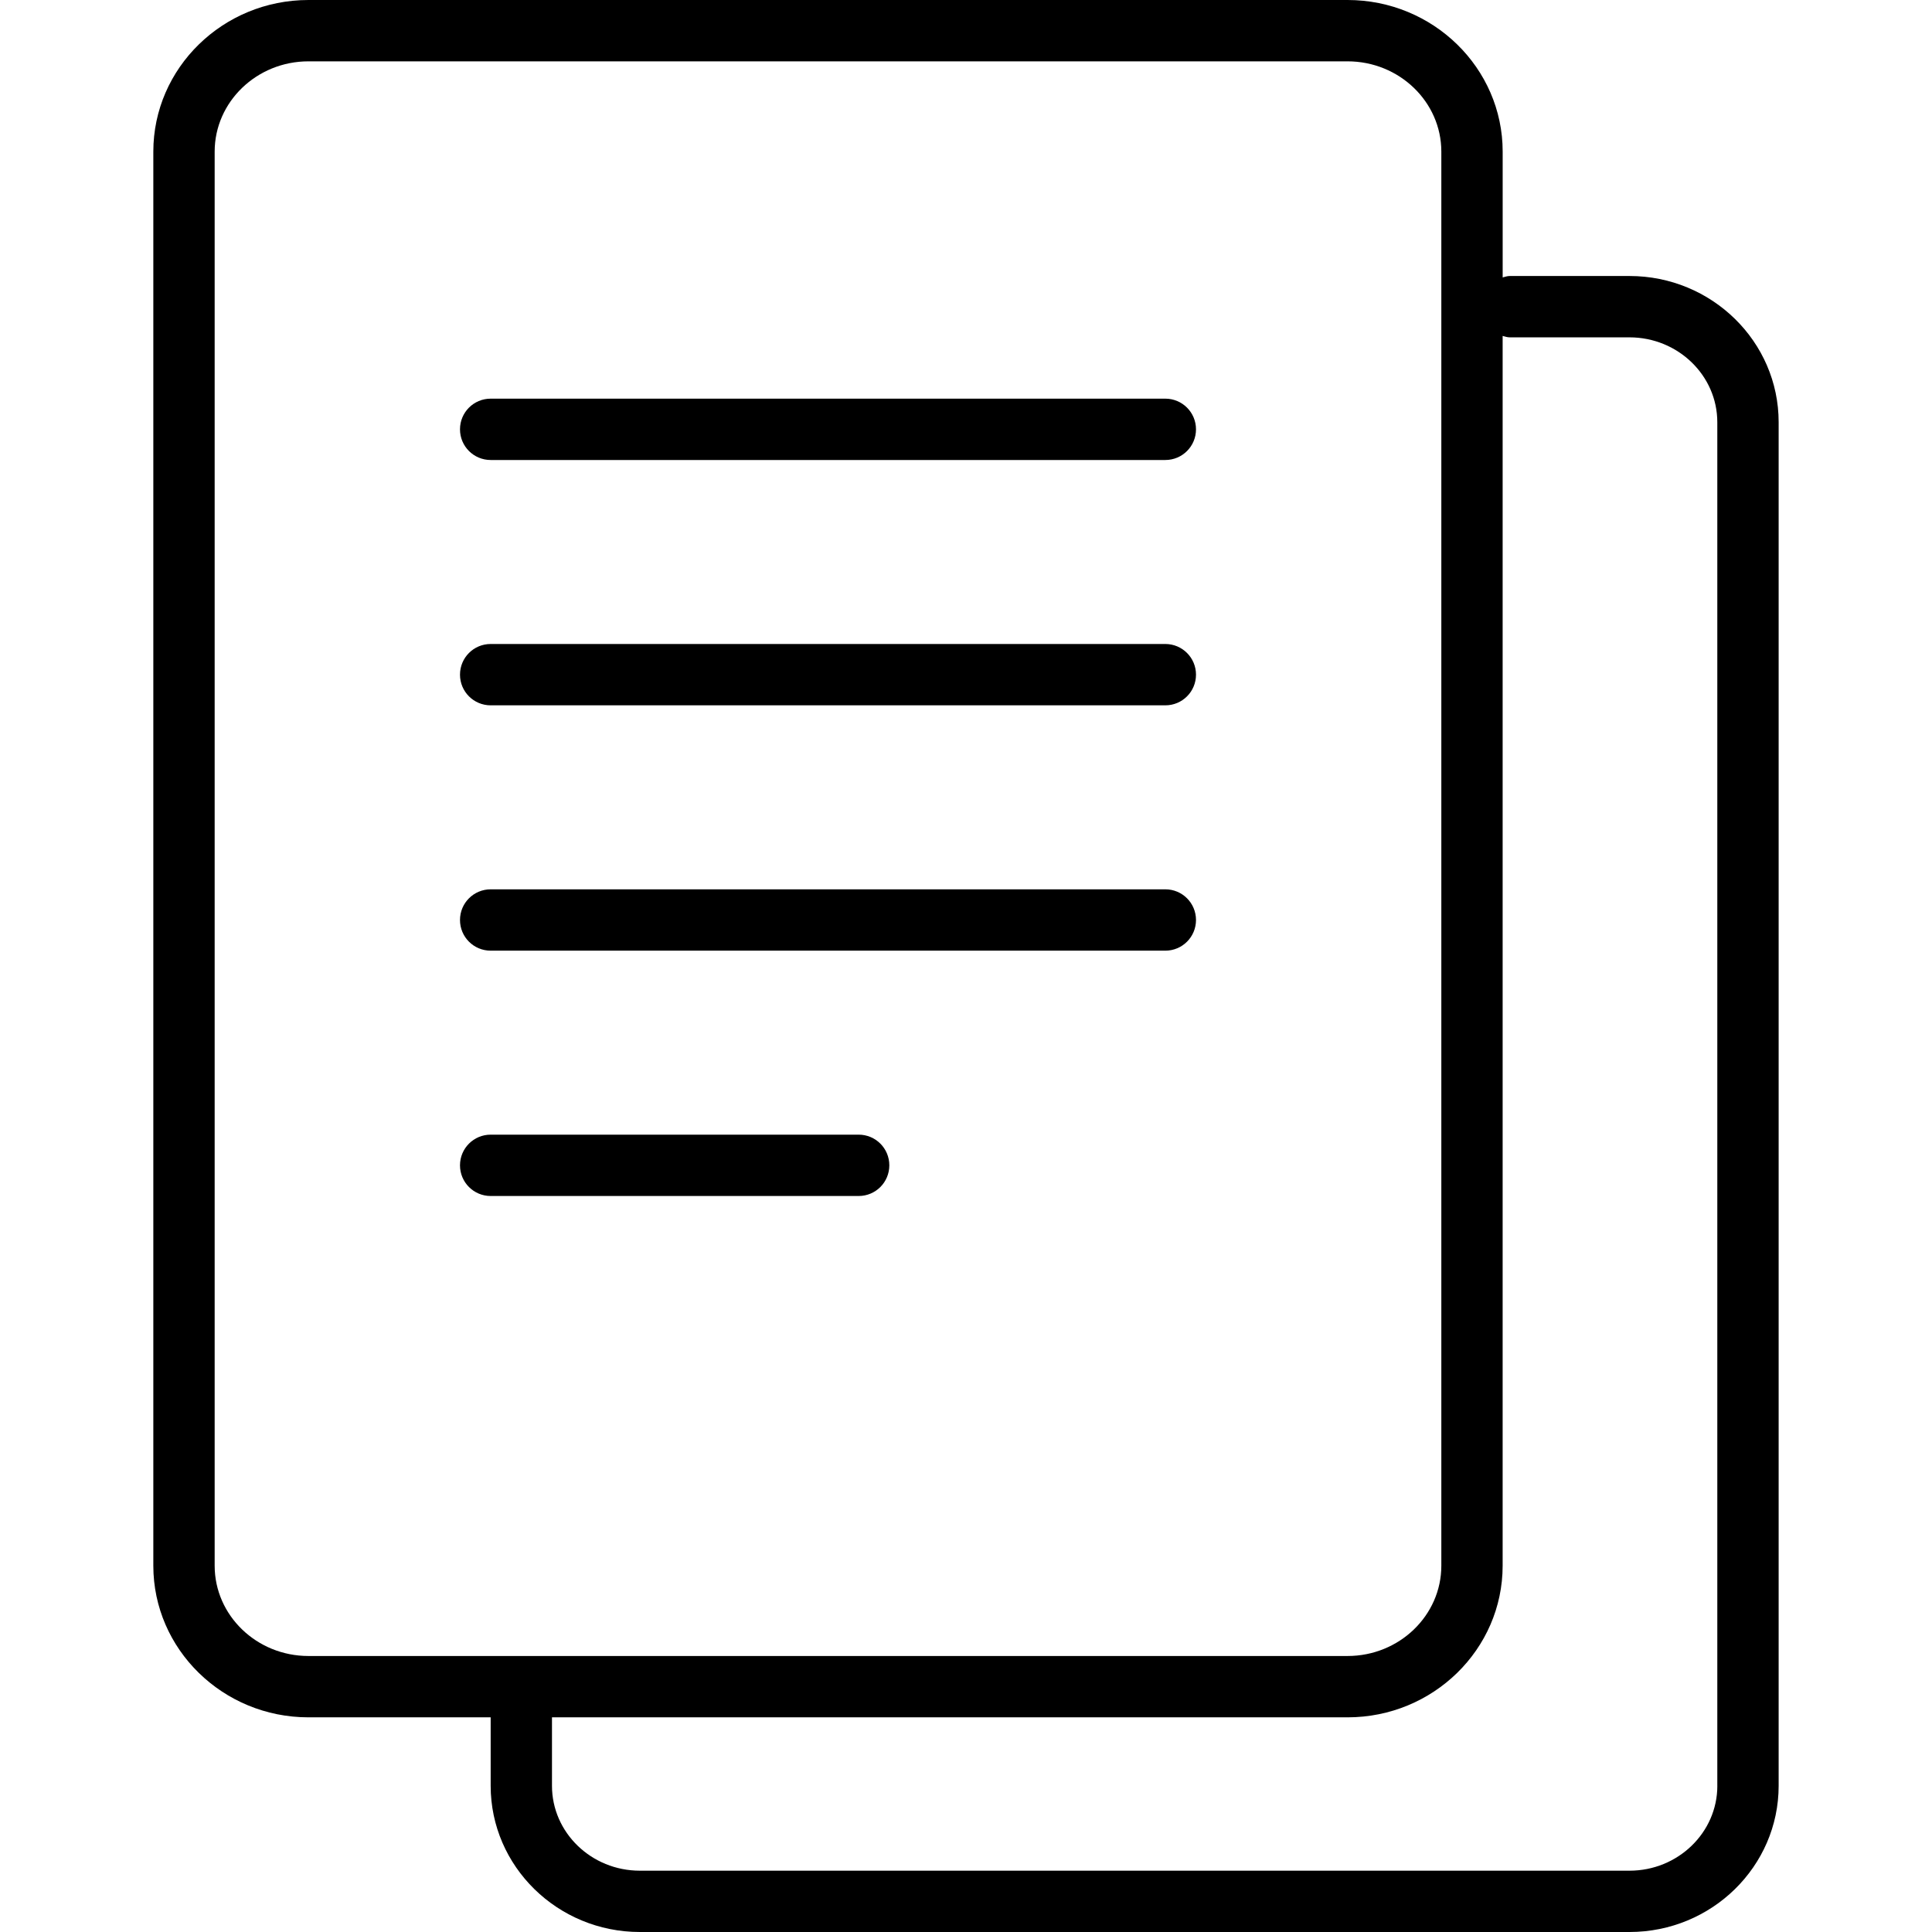
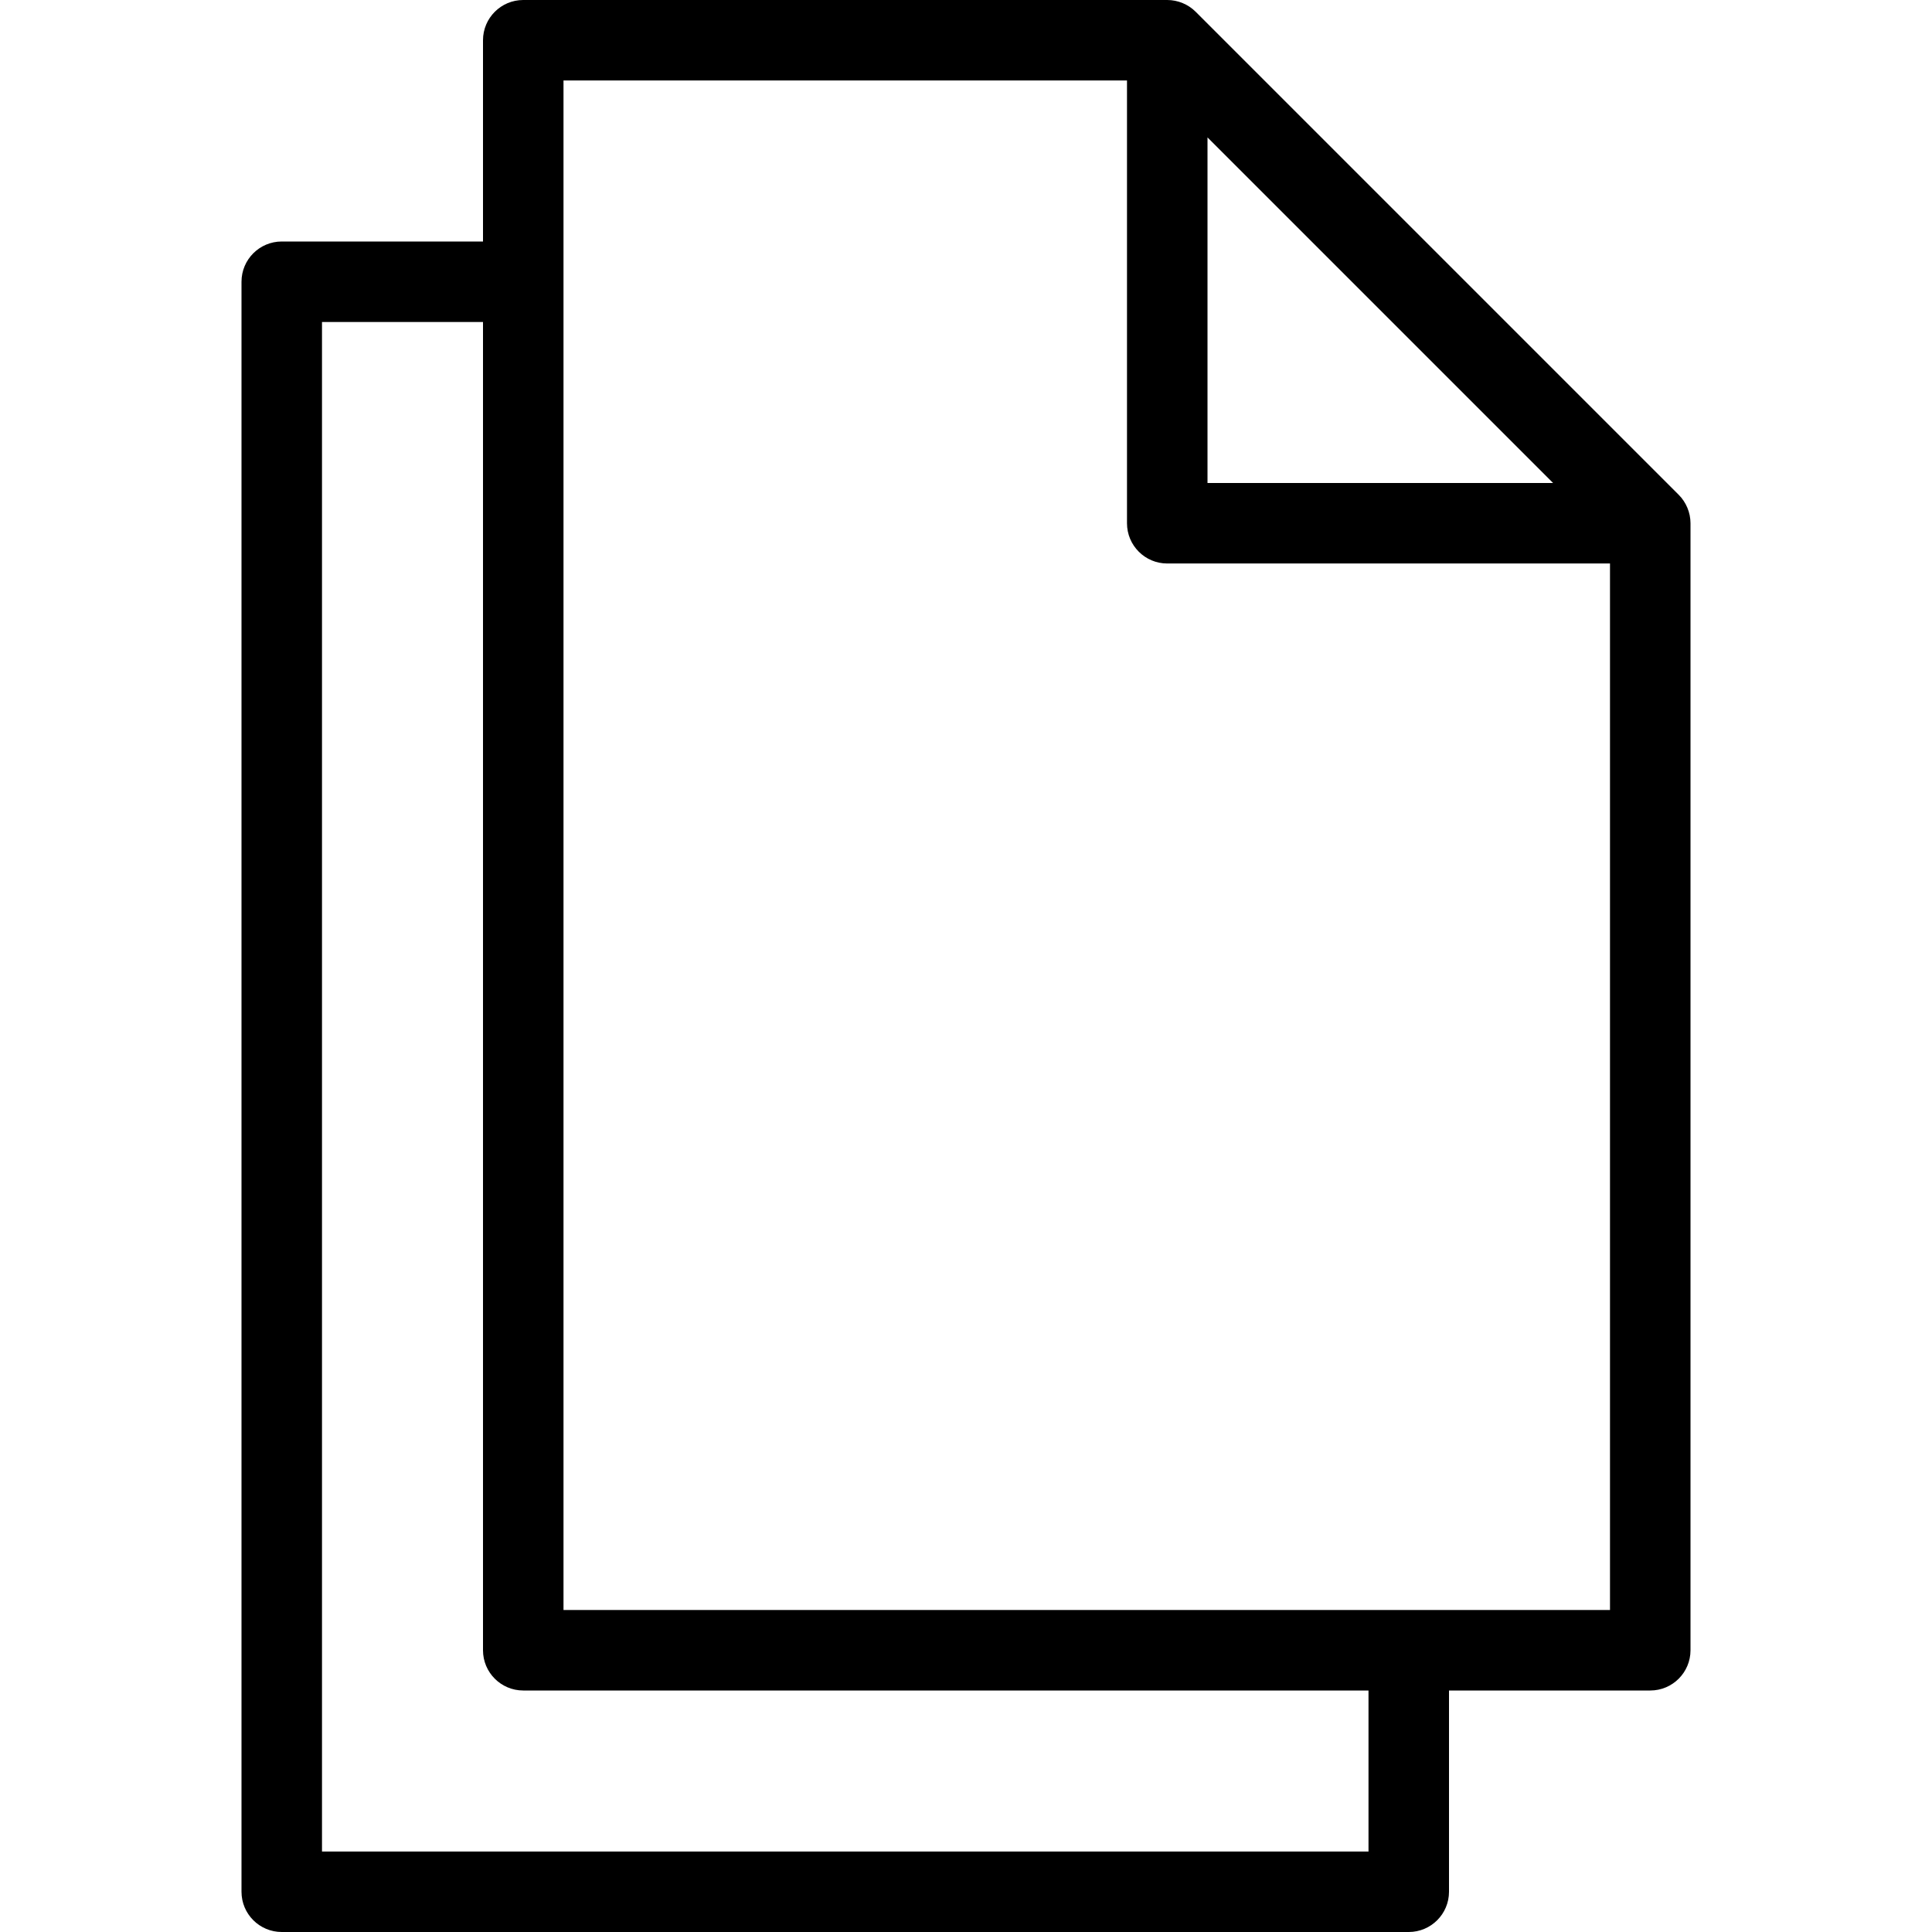
- <svg xmlns="http://www.w3.org/2000/svg" fill="#000000" height="20px" width="20px" version="1.1" id="Layer_1" viewBox="0 0 64 64" enable-background="new 0 0 64 64" xml:space="preserve">
-   <g id="Text-files">
-     <path d="M53.979,9.143H50.011c-0.083,0-0.156,0.028-0.233,0.047V5.023   C49.778,2.253,47.473,0,44.64,0h-34.423C7.384,0,5.079,2.253,5.079,5.023v46.843   c0,2.77,2.305,5.023,5.138,5.023h6.037v2.268C16.254,61.827,18.47,64,21.195,64   h32.784c2.725,0,4.941-2.173,4.941-4.843V13.986   C58.921,11.316,56.704,9.143,53.979,9.143z M7.111,51.866V5.023   c0-1.649,1.394-2.991,3.106-2.991h34.423c1.712,0,3.106,1.342,3.106,2.991v46.843   c0,1.649-1.394,2.991-3.106,2.991h-34.423C8.505,54.857,7.111,53.515,7.111,51.866z    M56.889,59.157c0,1.551-1.306,2.812-2.91,2.812h-32.784   c-1.604,0-2.91-1.261-2.91-2.812v-2.268h26.354   c2.833,0,5.138-2.253,5.138-5.023V11.128c0.077,0.019,0.15,0.047,0.233,0.047   h3.968c1.604,0,2.91,1.261,2.91,2.812V59.157z" />
-     <path d="M38.603,13.206H16.254c-0.562,0-1.016,0.454-1.016,1.016   c0,0.562,0.454,1.016,1.016,1.016h22.349c0.562,0,1.016-0.454,1.016-1.016   C39.619,13.661,39.165,13.206,38.603,13.206z" />
-     <path d="M38.603,21.333H16.254c-0.562,0-1.016,0.454-1.016,1.016   c0,0.562,0.454,1.016,1.016,1.016h22.349c0.562,0,1.016-0.454,1.016-1.016   C39.619,21.788,39.165,21.333,38.603,21.333z" />
-     <path d="M38.603,29.46H16.254c-0.562,0-1.016,0.454-1.016,1.016   s0.454,1.016,1.016,1.016h22.349c0.562,0,1.016-0.454,1.016-1.016   S39.165,29.46,38.603,29.46z" />
-     <path d="M28.444,37.587H16.254c-0.562,0-1.016,0.454-1.016,1.016   s0.454,1.016,1.016,1.016h12.19c0.562,0,1.016-0.454,1.016-1.016   S29.006,37.587,28.444,37.587z" />
+ <svg xmlns="http://www.w3.org/2000/svg" fill="#000000" height="25px" width="25px" version="1.1" id="Layer_1" viewBox="0 0 512 512" xml:space="preserve">
+   <g>
+     <g>
+       <path d="M447.168,134.56c-0.535-1.288-1.318-2.459-2.304-3.445l-128-128c-2.003-1.988-4.709-3.107-7.531-3.115H138.667    C132.776,0,128,4.776,128,10.667V64H74.667C68.776,64,64,68.776,64,74.667v426.667C64,507.224,68.776,512,74.667,512h298.667    c5.891,0,10.667-4.776,10.667-10.667V448h53.333c5.891,0,10.667-4.776,10.667-10.667V138.667    C447.997,137.256,447.714,135.86,447.168,134.56z M320,36.416L411.584,128H320V36.416z M362.667,490.667H85.333V85.333H128v352    c0,5.891,4.776,10.667,10.667,10.667h224V490.667z M426.667,426.667H149.333V21.333h149.333v117.333    c0,5.891,4.776,10.667,10.667,10.667h117.333V426.667z" />
+     </g>
  </g>
</svg>
